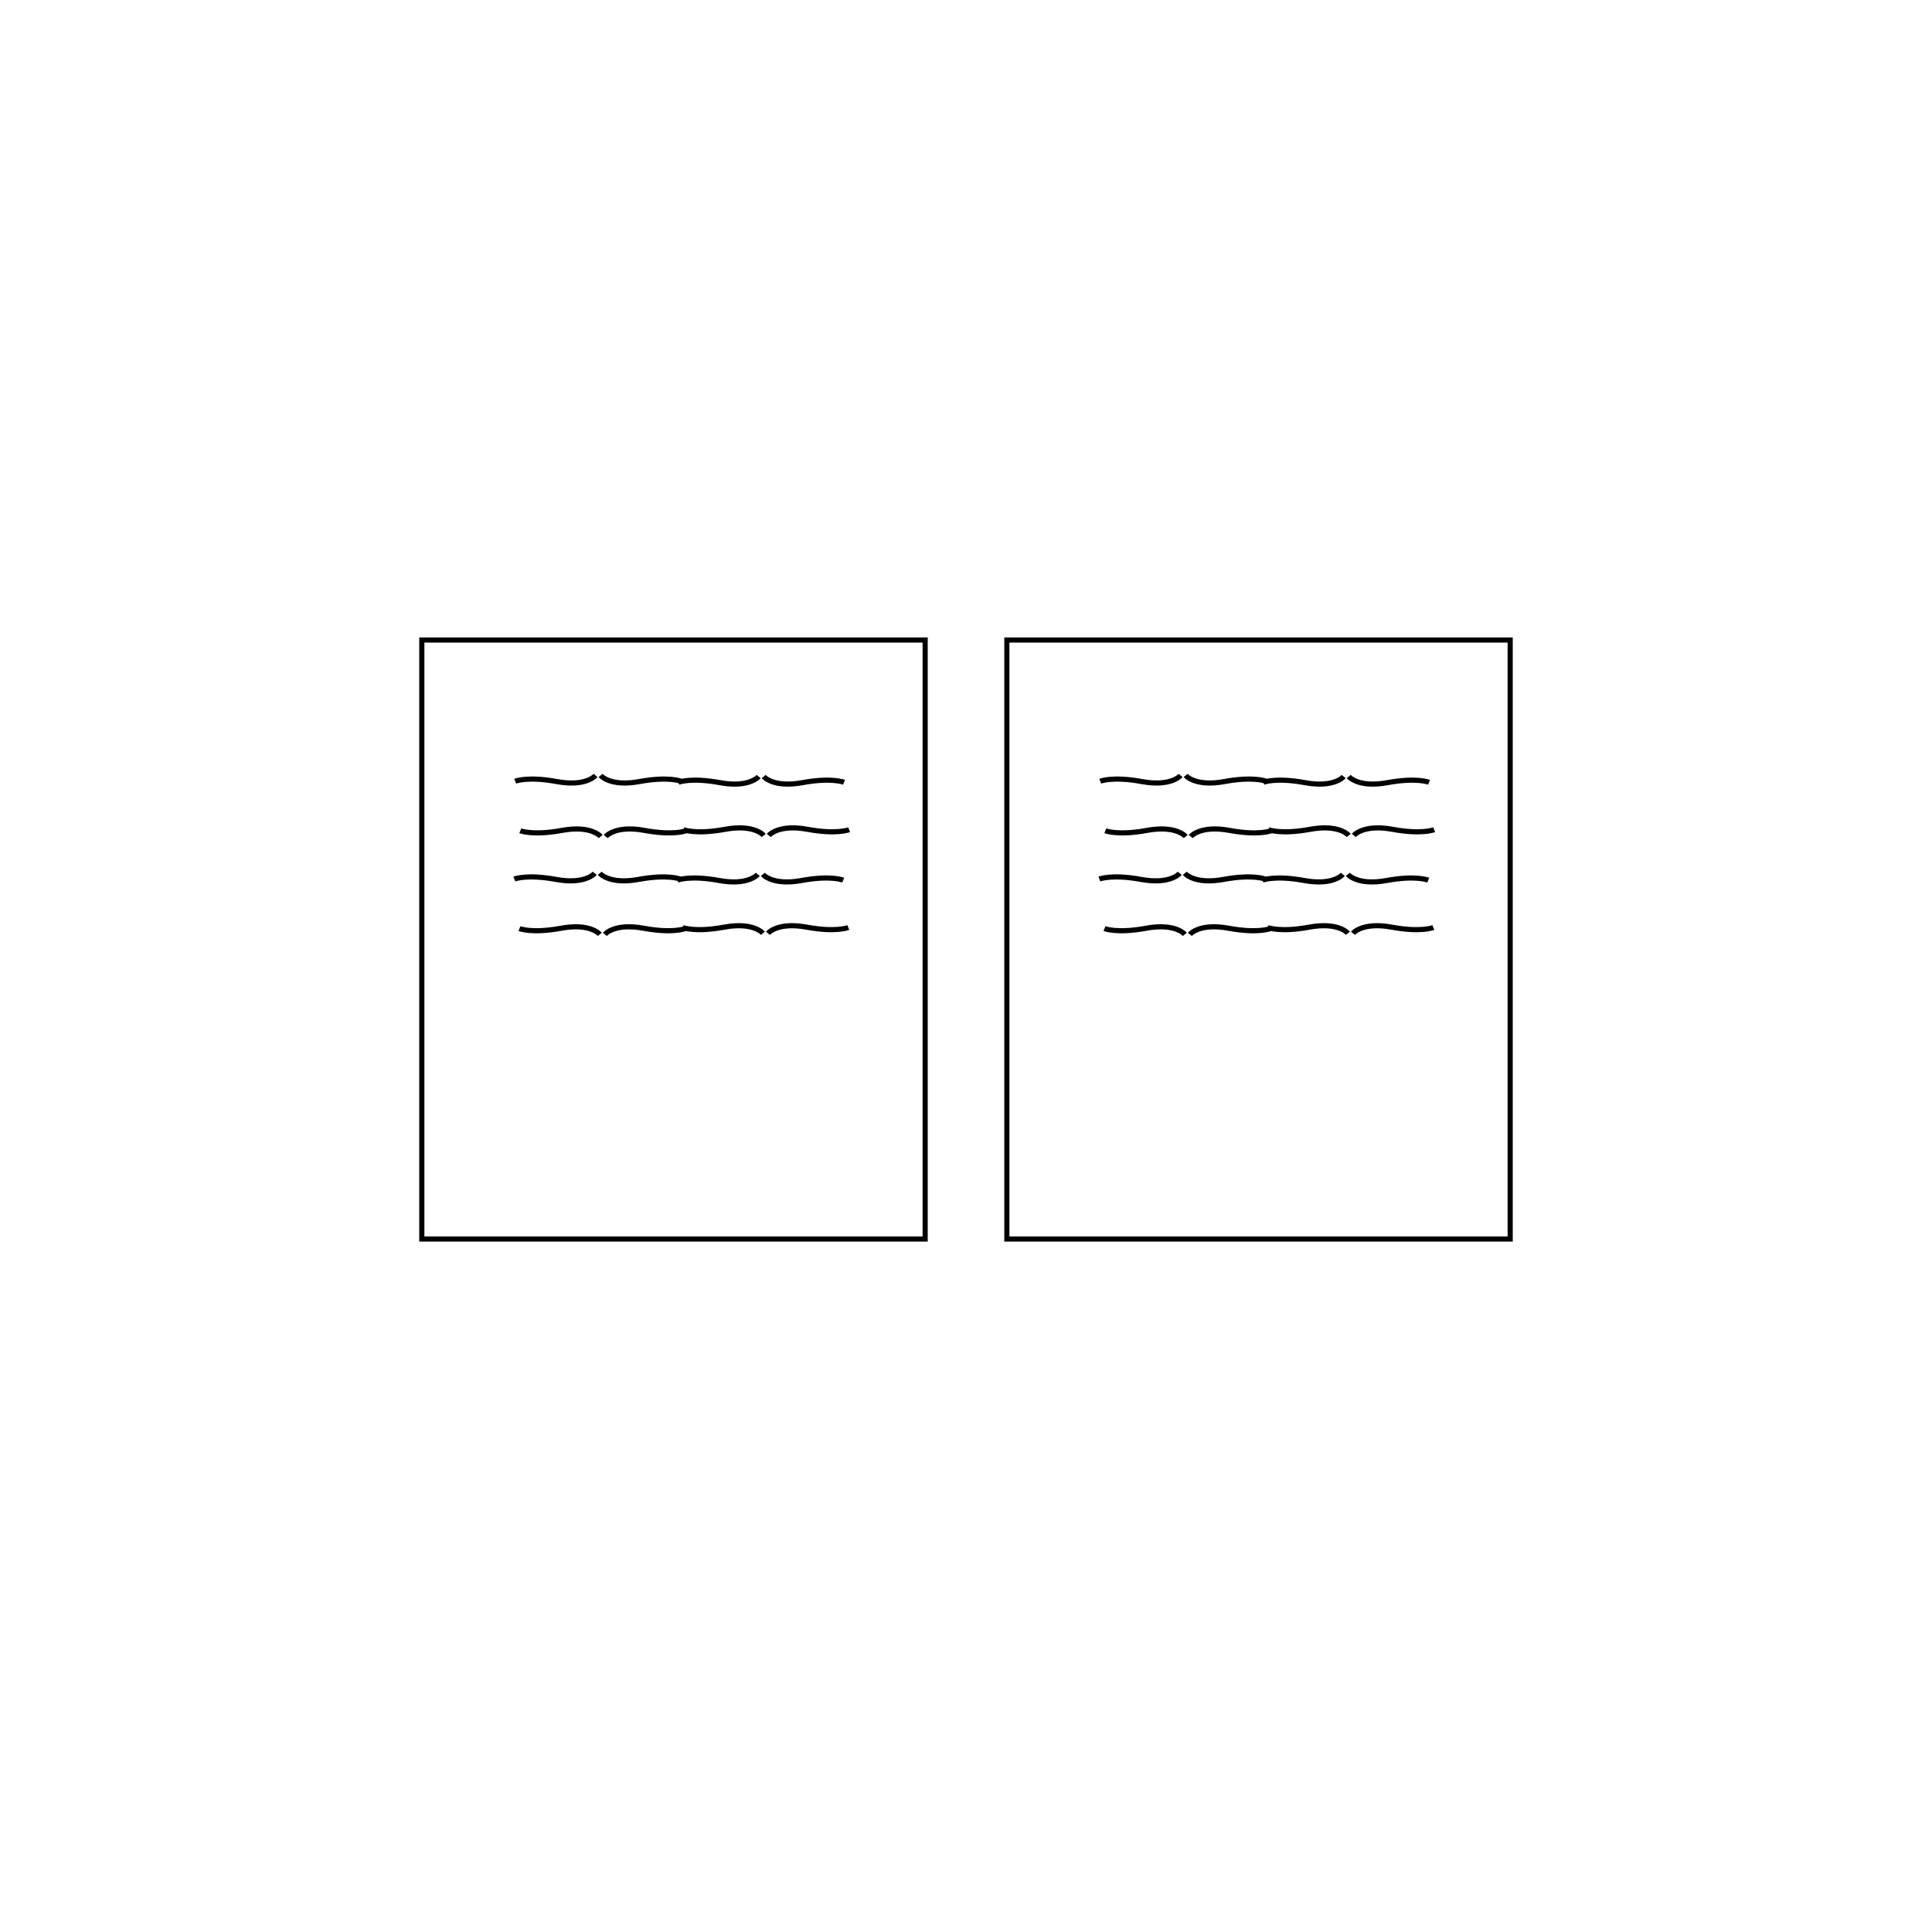
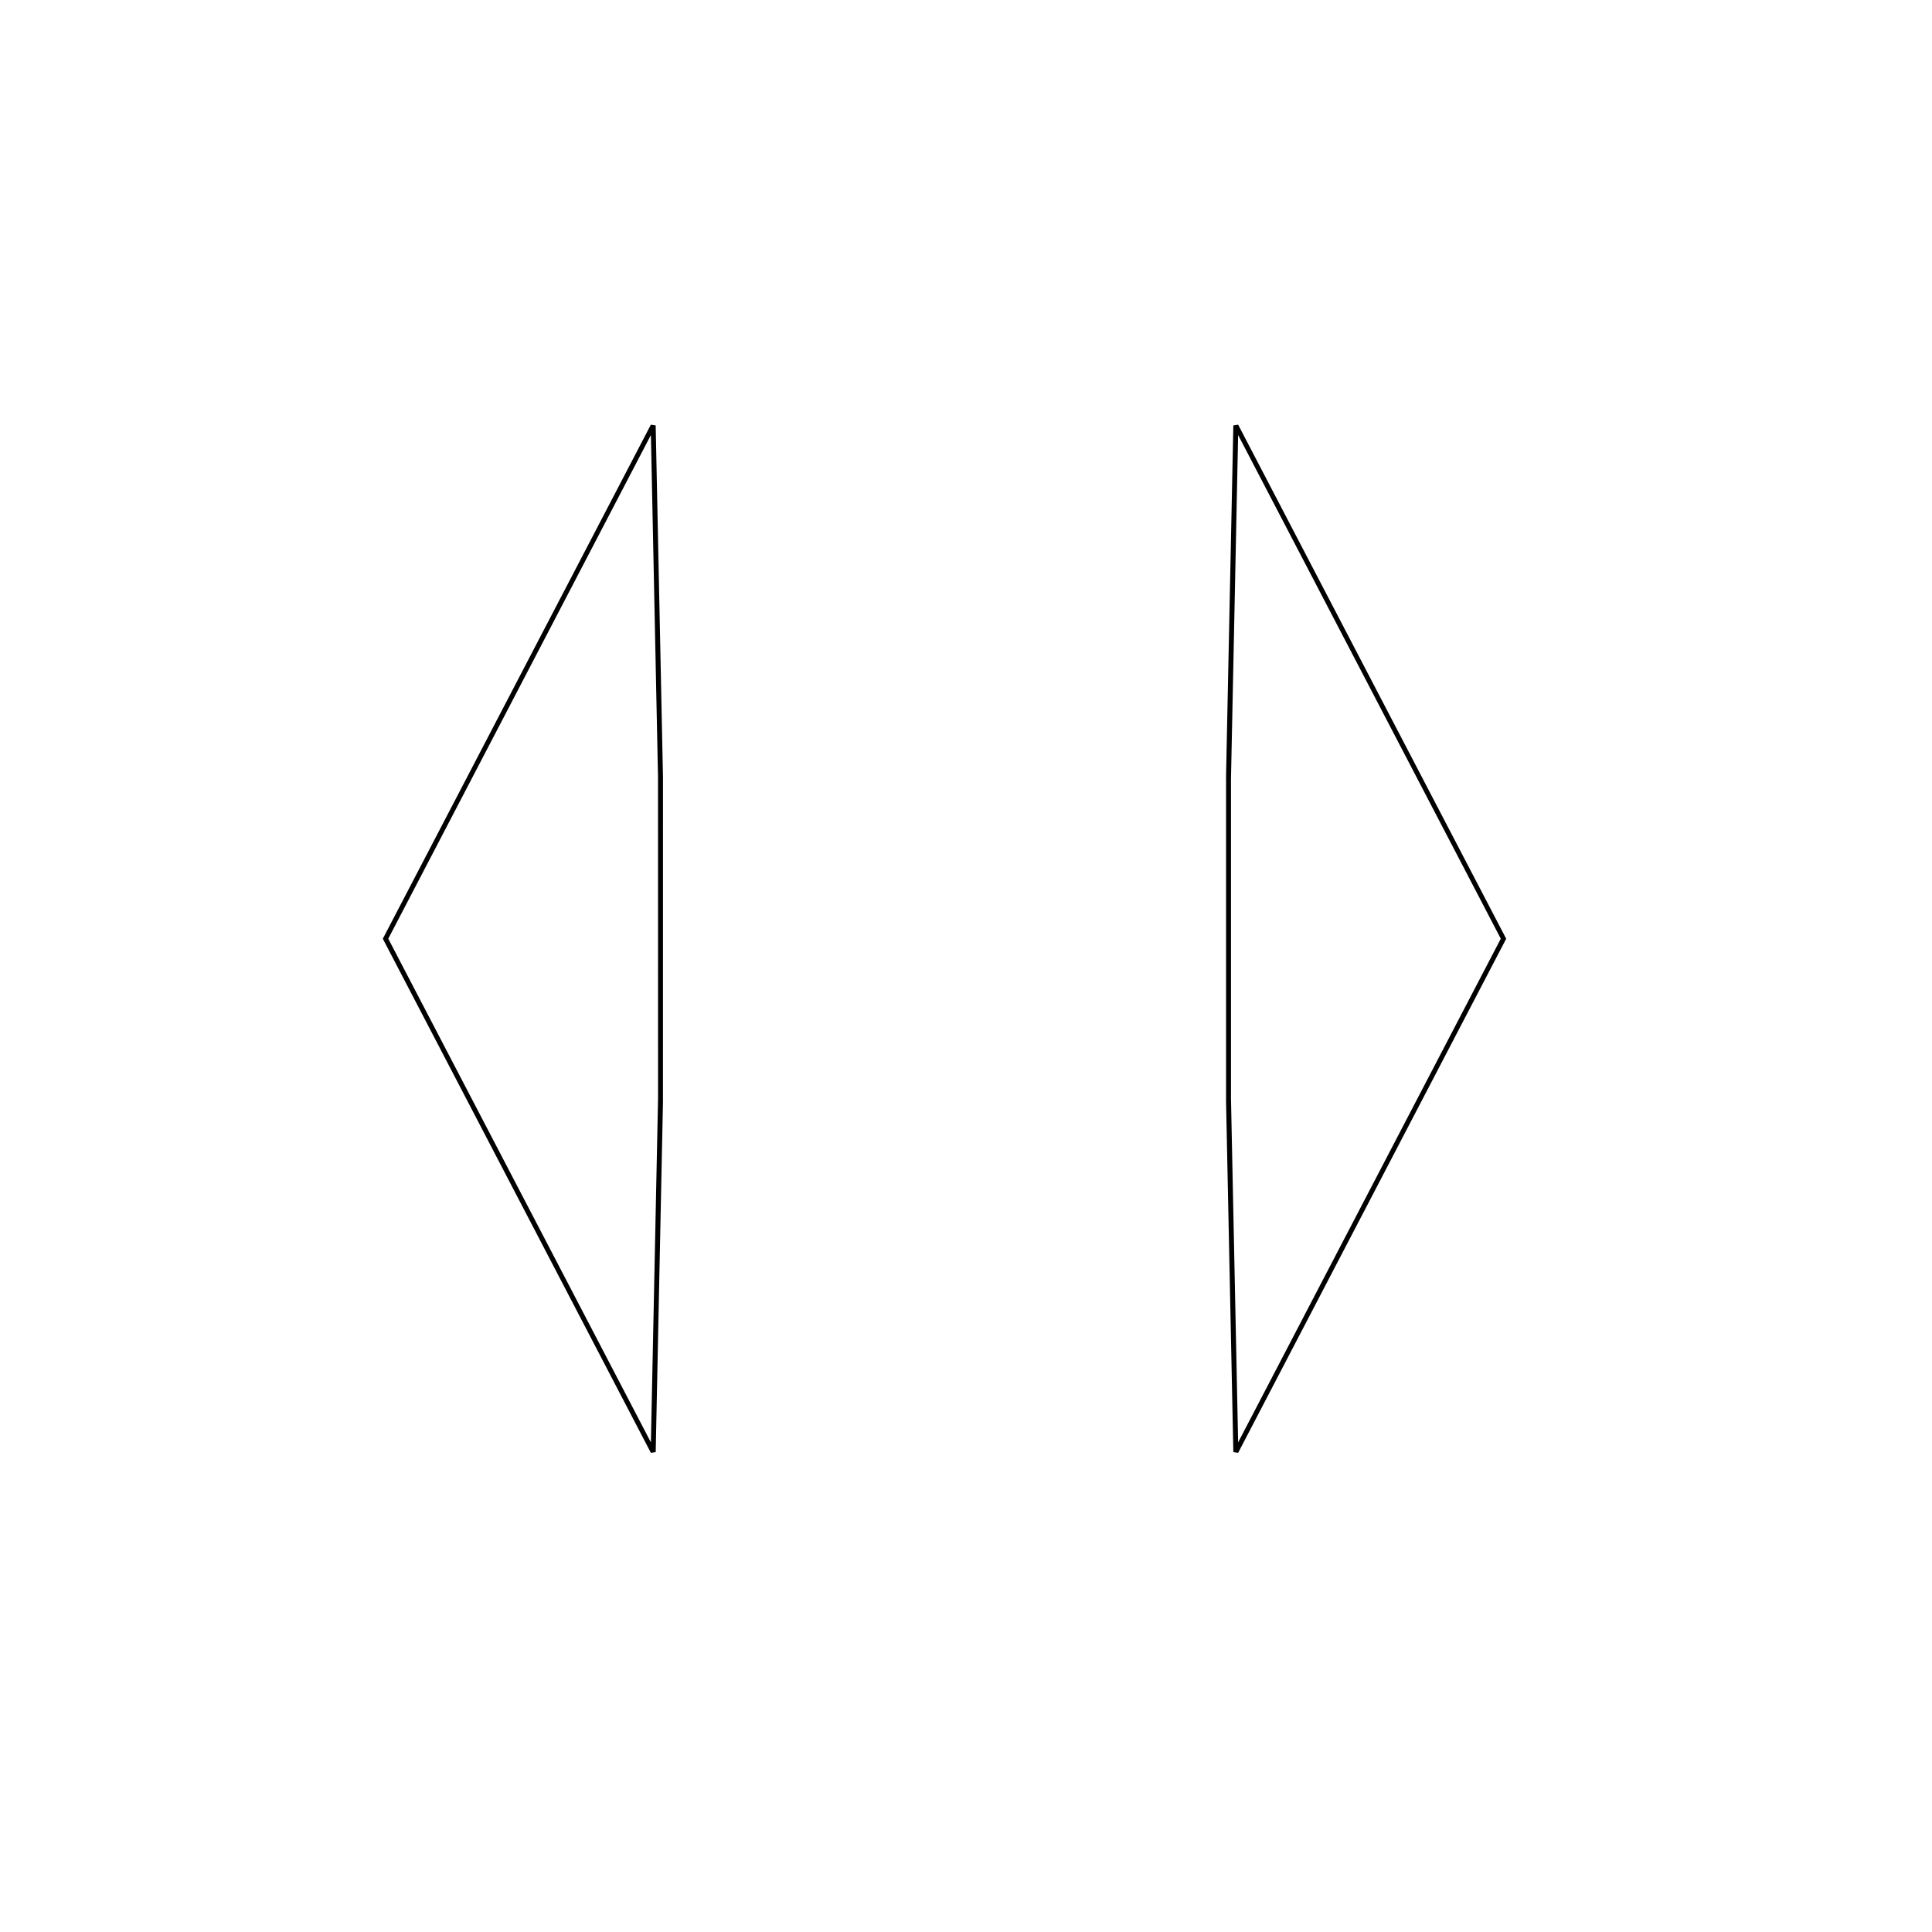
<svg xmlns="http://www.w3.org/2000/svg" width="99.635mm" height="99.635mm" viewBox="0 0 99.635 99.635" version="1.1" id="svg1">
  <defs id="defs1" />
  <g id="layer1" transform="translate(-99.51337,-100.1622)">
-     <g id="g1" transform="translate(-6.795354)">
-       <g id="g9-0-4-5" transform="matrix(-0.5406295,0,0,0.541027,186.8171,40.75932)" style="stroke-width:1.849">
-         <path style="fill:none;stroke:#000000;stroke-width:0.489px;stroke-linecap:butt;stroke-linejoin:miter;stroke-opacity:1" d="m 60.665,170.803 h 48.013 v 57.097 H 60.665 Z" id="path1-5-0-1" />
-         <path style="fill:none;stroke:#000000;stroke-width:0.489px;stroke-linecap:butt;stroke-linejoin:miter;stroke-opacity:1" d="m 68.402,184.366 c 0,0 1.175,-0.481 3.973,0.034 2.798,0.515 3.693,-0.584 3.693,-0.584 m -7.666,0.55 c 0,0 1.175,-0.481 3.973,0.034 2.798,0.515 3.693,-0.584 3.693,-0.584" id="path9-97-1-2" />
-         <path style="fill:none;stroke:#000000;stroke-width:0.489px;stroke-linecap:butt;stroke-linejoin:miter;stroke-opacity:1" d="m 84.213,184.366 c 0,0 -1.175,-0.481 -3.973,0.034 -2.798,0.515 -3.693,-0.584 -3.693,-0.584 m 7.666,0.55 c 0,0 -1.175,-0.481 -3.973,0.034 -2.798,0.515 -3.693,-0.584 -3.693,-0.584" id="path9-1-7-6-6" />
-         <path style="fill:none;stroke:#000000;stroke-width:0.489px;stroke-linecap:butt;stroke-linejoin:miter;stroke-opacity:1" d="m 83.959,184.262 c 0,0 1.175,-0.481 3.973,0.034 2.798,0.515 3.693,-0.584 3.693,-0.584 m -7.666,0.55 c 0,0 1.175,-0.481 3.973,0.034 2.798,0.515 3.693,-0.584 3.693,-0.584" id="path9-10-45-2-3" />
-         <path style="fill:none;stroke:#000000;stroke-width:0.489px;stroke-linecap:butt;stroke-linejoin:miter;stroke-opacity:1" d="m 99.77,184.262 c 0,0 -1.175,-0.481 -3.973,0.034 -2.798,0.515 -3.693,-0.584 -3.693,-0.584 m 7.666,0.55 c 0,0 -1.175,-0.481 -3.973,0.034 -2.798,0.515 -3.693,-0.584 -3.693,-0.584" id="path9-1-4-1-2-4" />
-         <path style="fill:none;stroke:#000000;stroke-width:0.489px;stroke-linecap:butt;stroke-linejoin:miter;stroke-opacity:1" d="m 67.915,188.881 c 0,0 1.175,0.481 3.973,-0.034 2.798,-0.515 3.693,0.584 3.693,0.584 m -7.666,-0.55 c 0,0 1.175,0.481 3.973,-0.034 2.798,-0.515 3.693,0.584 3.693,0.584" id="path9-9-7-3-7" />
-         <path style="fill:none;stroke:#000000;stroke-width:0.489px;stroke-linecap:butt;stroke-linejoin:miter;stroke-opacity:1" d="m 83.727,188.881 c 0,0 -1.175,0.481 -3.973,-0.034 -2.798,-0.515 -3.693,0.584 -3.693,0.584 m 7.666,-0.55 c 0,0 -1.175,0.481 -3.973,-0.034 -2.798,-0.515 -3.693,0.584 -3.693,0.584" id="path9-1-8-3-5-8" />
-         <path style="fill:none;stroke:#000000;stroke-width:0.489px;stroke-linecap:butt;stroke-linejoin:miter;stroke-opacity:1" d="m 83.472,188.984 c 0,0 1.175,0.481 3.973,-0.034 2.798,-0.515 3.693,0.584 3.693,0.584 m -7.666,-0.55 c 0,0 1.175,0.481 3.973,-0.034 2.798,-0.515 3.693,0.584 3.693,0.584" id="path9-10-9-34-9-4" />
-         <path style="fill:none;stroke:#000000;stroke-width:0.489px;stroke-linecap:butt;stroke-linejoin:miter;stroke-opacity:1" d="m 99.283,188.984 c 0,0 -1.175,0.481 -3.973,-0.034 -2.798,-0.515 -3.693,0.584 -3.693,0.584 m 7.666,-0.55 c 0,0 -1.175,0.481 -3.973,-0.034 -2.798,-0.515 -3.693,0.584 -3.693,0.584" id="path9-1-4-2-3-0-2" />
-         <path style="fill:none;stroke:#000000;stroke-width:0.489px;stroke-linecap:butt;stroke-linejoin:miter;stroke-opacity:1" d="m 68.483,193.692 c 0,0 1.175,-0.481 3.973,0.034 2.798,0.515 3.693,-0.584 3.693,-0.584 m -7.666,0.55 c 0,0 1.175,-0.481 3.973,0.034 2.798,0.515 3.693,-0.584 3.693,-0.584" id="path9-3-7-92-0" />
-         <path style="fill:none;stroke:#000000;stroke-width:0.489px;stroke-linecap:butt;stroke-linejoin:miter;stroke-opacity:1" d="m 84.294,193.692 c 0,0 -1.175,-0.481 -3.973,0.034 -2.798,0.515 -3.693,-0.584 -3.693,-0.584 m 7.666,0.55 c 0,0 -1.175,-0.481 -3.973,0.034 -2.798,0.515 -3.693,-0.584 -3.693,-0.584" id="path9-1-9-8-1-6" />
-         <path style="fill:none;stroke:#000000;stroke-width:0.489px;stroke-linecap:butt;stroke-linejoin:miter;stroke-opacity:1" d="m 84.04,193.589 c 0,0 1.175,-0.481 3.973,0.034 2.798,0.515 3.693,-0.584 3.693,-0.584 m -7.666,0.55 c 0,0 1.175,-0.481 3.973,0.034 2.798,0.515 3.693,-0.584 3.693,-0.584" id="path9-10-1-8-2-0" />
-         <path style="fill:none;stroke:#000000;stroke-width:0.489px;stroke-linecap:butt;stroke-linejoin:miter;stroke-opacity:1" d="m 99.851,193.589 c 0,0 -1.175,-0.481 -3.973,0.034 -2.798,0.515 -3.693,-0.584 -3.693,-0.584 m 7.666,0.55 c 0,0 -1.175,-0.481 -3.973,0.034 -2.798,0.515 -3.693,-0.584 -3.693,-0.584" id="path9-1-4-9-6-1-4" />
-         <path style="fill:none;stroke:#000000;stroke-width:0.489px;stroke-linecap:butt;stroke-linejoin:miter;stroke-opacity:1" d="m 67.997,198.207 c 0,0 1.175,0.481 3.973,-0.034 2.798,-0.515 3.693,0.584 3.693,0.584 m -7.666,-0.55 c 0,0 1.175,0.481 3.973,-0.034 2.798,-0.515 3.693,0.584 3.693,0.584" id="path9-9-9-8-9-5" />
-         <path style="fill:none;stroke:#000000;stroke-width:0.489px;stroke-linecap:butt;stroke-linejoin:miter;stroke-opacity:1" d="m 83.808,198.207 c 0,0 -1.175,0.481 -3.973,-0.034 -2.798,-0.515 -3.693,0.584 -3.693,0.584 m 7.666,-0.55 c 0,0 -1.175,0.481 -3.973,-0.034 -2.798,-0.515 -3.693,0.584 -3.693,0.584" id="path9-1-8-5-1-1-8" />
-         <path style="fill:none;stroke:#000000;stroke-width:0.489px;stroke-linecap:butt;stroke-linejoin:miter;stroke-opacity:1" d="m 83.553,198.31 c 0,0 1.175,0.481 3.973,-0.034 2.798,-0.515 3.693,0.584 3.693,0.584 m -7.666,-0.55 c 0,0 1.175,0.481 3.973,-0.034 2.798,-0.515 3.693,0.584 3.693,0.584" id="path9-10-9-3-1-0-4" />
-         <path style="fill:none;stroke:#000000;stroke-width:0.489px;stroke-linecap:butt;stroke-linejoin:miter;stroke-opacity:1" d="m 99.364,198.31 c 0,0 -1.175,0.481 -3.973,-0.034 -2.798,-0.515 -3.693,0.584 -3.693,0.584 m 7.666,-0.55 c 0,0 -1.175,0.481 -3.973,-0.034 -2.798,-0.515 -3.693,0.584 -3.693,0.584" id="path9-1-4-2-1-1-69-9" />
-       </g>
-       <g id="g9-0-4-5-3" transform="matrix(-0.5406295,0,0,0.541027,216.9875,40.75932)" style="stroke-width:1.849">
-         <path style="fill:none;stroke:#000000;stroke-width:0.489px;stroke-linecap:butt;stroke-linejoin:miter;stroke-opacity:1" d="m 60.665,170.803 h 48.013 v 57.097 H 60.665 Z" id="path1-5-0-1-2" />
-         <path style="fill:none;stroke:#000000;stroke-width:0.489px;stroke-linecap:butt;stroke-linejoin:miter;stroke-opacity:1" d="m 68.402,184.366 c 0,0 1.175,-0.481 3.973,0.034 2.798,0.515 3.693,-0.584 3.693,-0.584 m -7.666,0.55 c 0,0 1.175,-0.481 3.973,0.034 2.798,0.515 3.693,-0.584 3.693,-0.584" id="path9-97-1-2-6" />
-         <path style="fill:none;stroke:#000000;stroke-width:0.489px;stroke-linecap:butt;stroke-linejoin:miter;stroke-opacity:1" d="m 84.213,184.366 c 0,0 -1.175,-0.481 -3.973,0.034 -2.798,0.515 -3.693,-0.584 -3.693,-0.584 m 7.666,0.55 c 0,0 -1.175,-0.481 -3.973,0.034 -2.798,0.515 -3.693,-0.584 -3.693,-0.584" id="path9-1-7-6-6-3" />
-         <path style="fill:none;stroke:#000000;stroke-width:0.489px;stroke-linecap:butt;stroke-linejoin:miter;stroke-opacity:1" d="m 83.959,184.262 c 0,0 1.175,-0.481 3.973,0.034 2.798,0.515 3.693,-0.584 3.693,-0.584 m -7.666,0.55 c 0,0 1.175,-0.481 3.973,0.034 2.798,0.515 3.693,-0.584 3.693,-0.584" id="path9-10-45-2-3-3" />
-         <path style="fill:none;stroke:#000000;stroke-width:0.489px;stroke-linecap:butt;stroke-linejoin:miter;stroke-opacity:1" d="m 99.77,184.262 c 0,0 -1.175,-0.481 -3.973,0.034 -2.798,0.515 -3.693,-0.584 -3.693,-0.584 m 7.666,0.55 c 0,0 -1.175,-0.481 -3.973,0.034 -2.798,0.515 -3.693,-0.584 -3.693,-0.584" id="path9-1-4-1-2-4-2" />
-         <path style="fill:none;stroke:#000000;stroke-width:0.489px;stroke-linecap:butt;stroke-linejoin:miter;stroke-opacity:1" d="m 67.915,188.881 c 0,0 1.175,0.481 3.973,-0.034 2.798,-0.515 3.693,0.584 3.693,0.584 m -7.666,-0.55 c 0,0 1.175,0.481 3.973,-0.034 2.798,-0.515 3.693,0.584 3.693,0.584" id="path9-9-7-3-7-5" />
-         <path style="fill:none;stroke:#000000;stroke-width:0.489px;stroke-linecap:butt;stroke-linejoin:miter;stroke-opacity:1" d="m 83.727,188.881 c 0,0 -1.175,0.481 -3.973,-0.034 -2.798,-0.515 -3.693,0.584 -3.693,0.584 m 7.666,-0.55 c 0,0 -1.175,0.481 -3.973,-0.034 -2.798,-0.515 -3.693,0.584 -3.693,0.584" id="path9-1-8-3-5-8-2" />
-         <path style="fill:none;stroke:#000000;stroke-width:0.489px;stroke-linecap:butt;stroke-linejoin:miter;stroke-opacity:1" d="m 83.472,188.984 c 0,0 1.175,0.481 3.973,-0.034 2.798,-0.515 3.693,0.584 3.693,0.584 m -7.666,-0.55 c 0,0 1.175,0.481 3.973,-0.034 2.798,-0.515 3.693,0.584 3.693,0.584" id="path9-10-9-34-9-4-6" />
-         <path style="fill:none;stroke:#000000;stroke-width:0.489px;stroke-linecap:butt;stroke-linejoin:miter;stroke-opacity:1" d="m 99.283,188.984 c 0,0 -1.175,0.481 -3.973,-0.034 -2.798,-0.515 -3.693,0.584 -3.693,0.584 m 7.666,-0.55 c 0,0 -1.175,0.481 -3.973,-0.034 -2.798,-0.515 -3.693,0.584 -3.693,0.584" id="path9-1-4-2-3-0-2-6" />
-         <path style="fill:none;stroke:#000000;stroke-width:0.489px;stroke-linecap:butt;stroke-linejoin:miter;stroke-opacity:1" d="m 68.483,193.692 c 0,0 1.175,-0.481 3.973,0.034 2.798,0.515 3.693,-0.584 3.693,-0.584 m -7.666,0.55 c 0,0 1.175,-0.481 3.973,0.034 2.798,0.515 3.693,-0.584 3.693,-0.584" id="path9-3-7-92-0-1" />
-         <path style="fill:none;stroke:#000000;stroke-width:0.489px;stroke-linecap:butt;stroke-linejoin:miter;stroke-opacity:1" d="m 84.294,193.692 c 0,0 -1.175,-0.481 -3.973,0.034 -2.798,0.515 -3.693,-0.584 -3.693,-0.584 m 7.666,0.55 c 0,0 -1.175,-0.481 -3.973,0.034 -2.798,0.515 -3.693,-0.584 -3.693,-0.584" id="path9-1-9-8-1-6-1" />
-         <path style="fill:none;stroke:#000000;stroke-width:0.489px;stroke-linecap:butt;stroke-linejoin:miter;stroke-opacity:1" d="m 84.04,193.589 c 0,0 1.175,-0.481 3.973,0.034 2.798,0.515 3.693,-0.584 3.693,-0.584 m -7.666,0.55 c 0,0 1.175,-0.481 3.973,0.034 2.798,0.515 3.693,-0.584 3.693,-0.584" id="path9-10-1-8-2-0-7" />
-         <path style="fill:none;stroke:#000000;stroke-width:0.489px;stroke-linecap:butt;stroke-linejoin:miter;stroke-opacity:1" d="m 99.851,193.589 c 0,0 -1.175,-0.481 -3.973,0.034 -2.798,0.515 -3.693,-0.584 -3.693,-0.584 m 7.666,0.55 c 0,0 -1.175,-0.481 -3.973,0.034 -2.798,0.515 -3.693,-0.584 -3.693,-0.584" id="path9-1-4-9-6-1-4-3" />
-         <path style="fill:none;stroke:#000000;stroke-width:0.489px;stroke-linecap:butt;stroke-linejoin:miter;stroke-opacity:1" d="m 67.997,198.207 c 0,0 1.175,0.481 3.973,-0.034 2.798,-0.515 3.693,0.584 3.693,0.584 m -7.666,-0.55 c 0,0 1.175,0.481 3.973,-0.034 2.798,-0.515 3.693,0.584 3.693,0.584" id="path9-9-9-8-9-5-4" />
-         <path style="fill:none;stroke:#000000;stroke-width:0.489px;stroke-linecap:butt;stroke-linejoin:miter;stroke-opacity:1" d="m 83.808,198.207 c 0,0 -1.175,0.481 -3.973,-0.034 -2.798,-0.515 -3.693,0.584 -3.693,0.584 m 7.666,-0.55 c 0,0 -1.175,0.481 -3.973,-0.034 -2.798,-0.515 -3.693,0.584 -3.693,0.584" id="path9-1-8-5-1-1-8-9" />
-         <path style="fill:none;stroke:#000000;stroke-width:0.489px;stroke-linecap:butt;stroke-linejoin:miter;stroke-opacity:1" d="m 83.553,198.31 c 0,0 1.175,0.481 3.973,-0.034 2.798,-0.515 3.693,0.584 3.693,0.584 m -7.666,-0.55 c 0,0 1.175,0.481 3.973,-0.034 2.798,-0.515 3.693,0.584 3.693,0.584" id="path9-10-9-3-1-0-4-5" />
-         <path style="fill:none;stroke:#000000;stroke-width:0.489px;stroke-linecap:butt;stroke-linejoin:miter;stroke-opacity:1" d="m 99.364,198.31 c 0,0 -1.175,0.481 -3.973,-0.034 -2.798,-0.515 -3.693,0.584 -3.693,0.584 m 7.666,-0.55 c 0,0 -1.175,0.481 -3.973,-0.034 -2.798,-0.515 -3.693,0.584 -3.693,0.584" id="path9-1-4-2-1-1-69-9-5" />
-       </g>
-     </g>
-     <rect style="opacity:0.98;fill:none;stroke:#000000;stroke-width:0;stroke-linecap:round;stroke-linejoin:round;stroke-dasharray:none;stroke-opacity:0.9" id="rect2-6-8" width="99.635" height="99.635" x="99.513" y="100.162" />
+     <path style="color:#000000;fill:#000000;stroke-width:0.892;-inkscape-stroke:none" d="m 162.996,156.799 0.369,17.748 13.545,-25.975 -13.545,-25.975 -0.369,17.748 m -0.253,-0.209 0.375,-18.036 0.247,-0.038 13.824,26.512 -13.824,26.512 -0.247,-0.038 -0.375,-18.036 m -29.04,0 -0.375,18.036 -0.248,0.038 -13.824,-26.512 13.824,-26.512 0.247,0.038 0.377,18.14 m -0.256,0.003 -0.367,-17.646 -13.544,25.975 13.544,25.975 0.369,-17.748" id="path1-9" />
  </g>
</svg>
